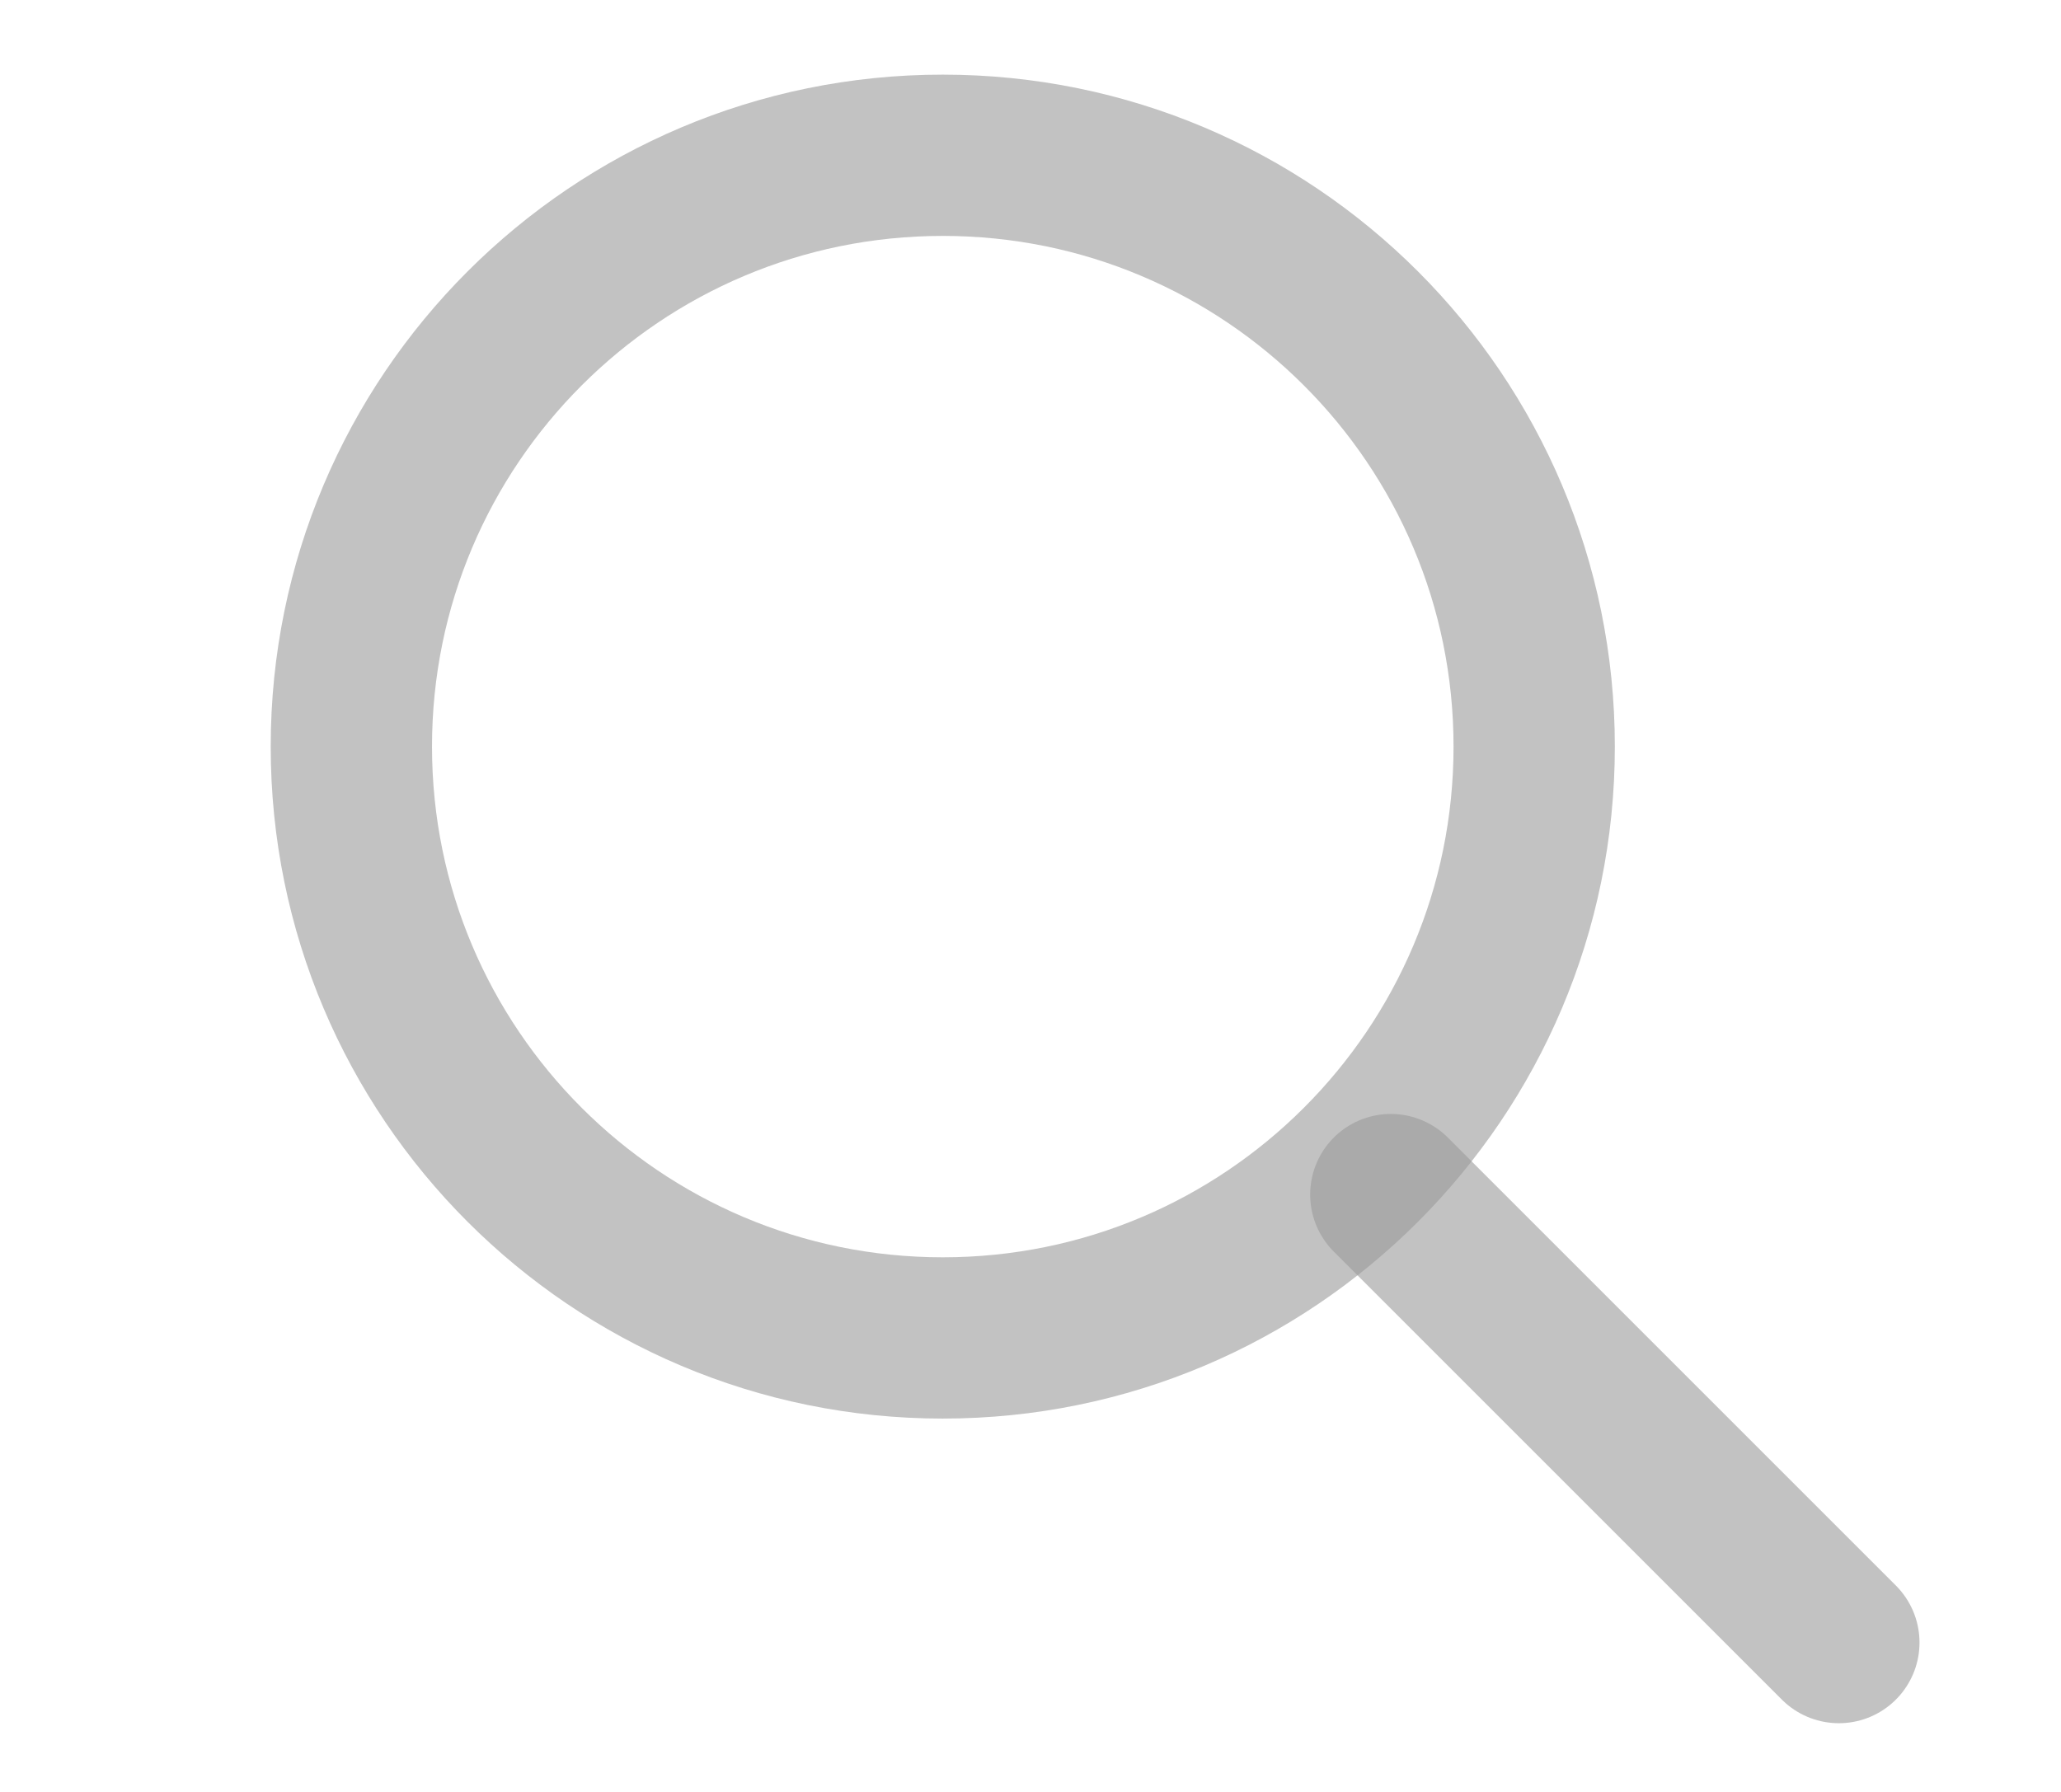
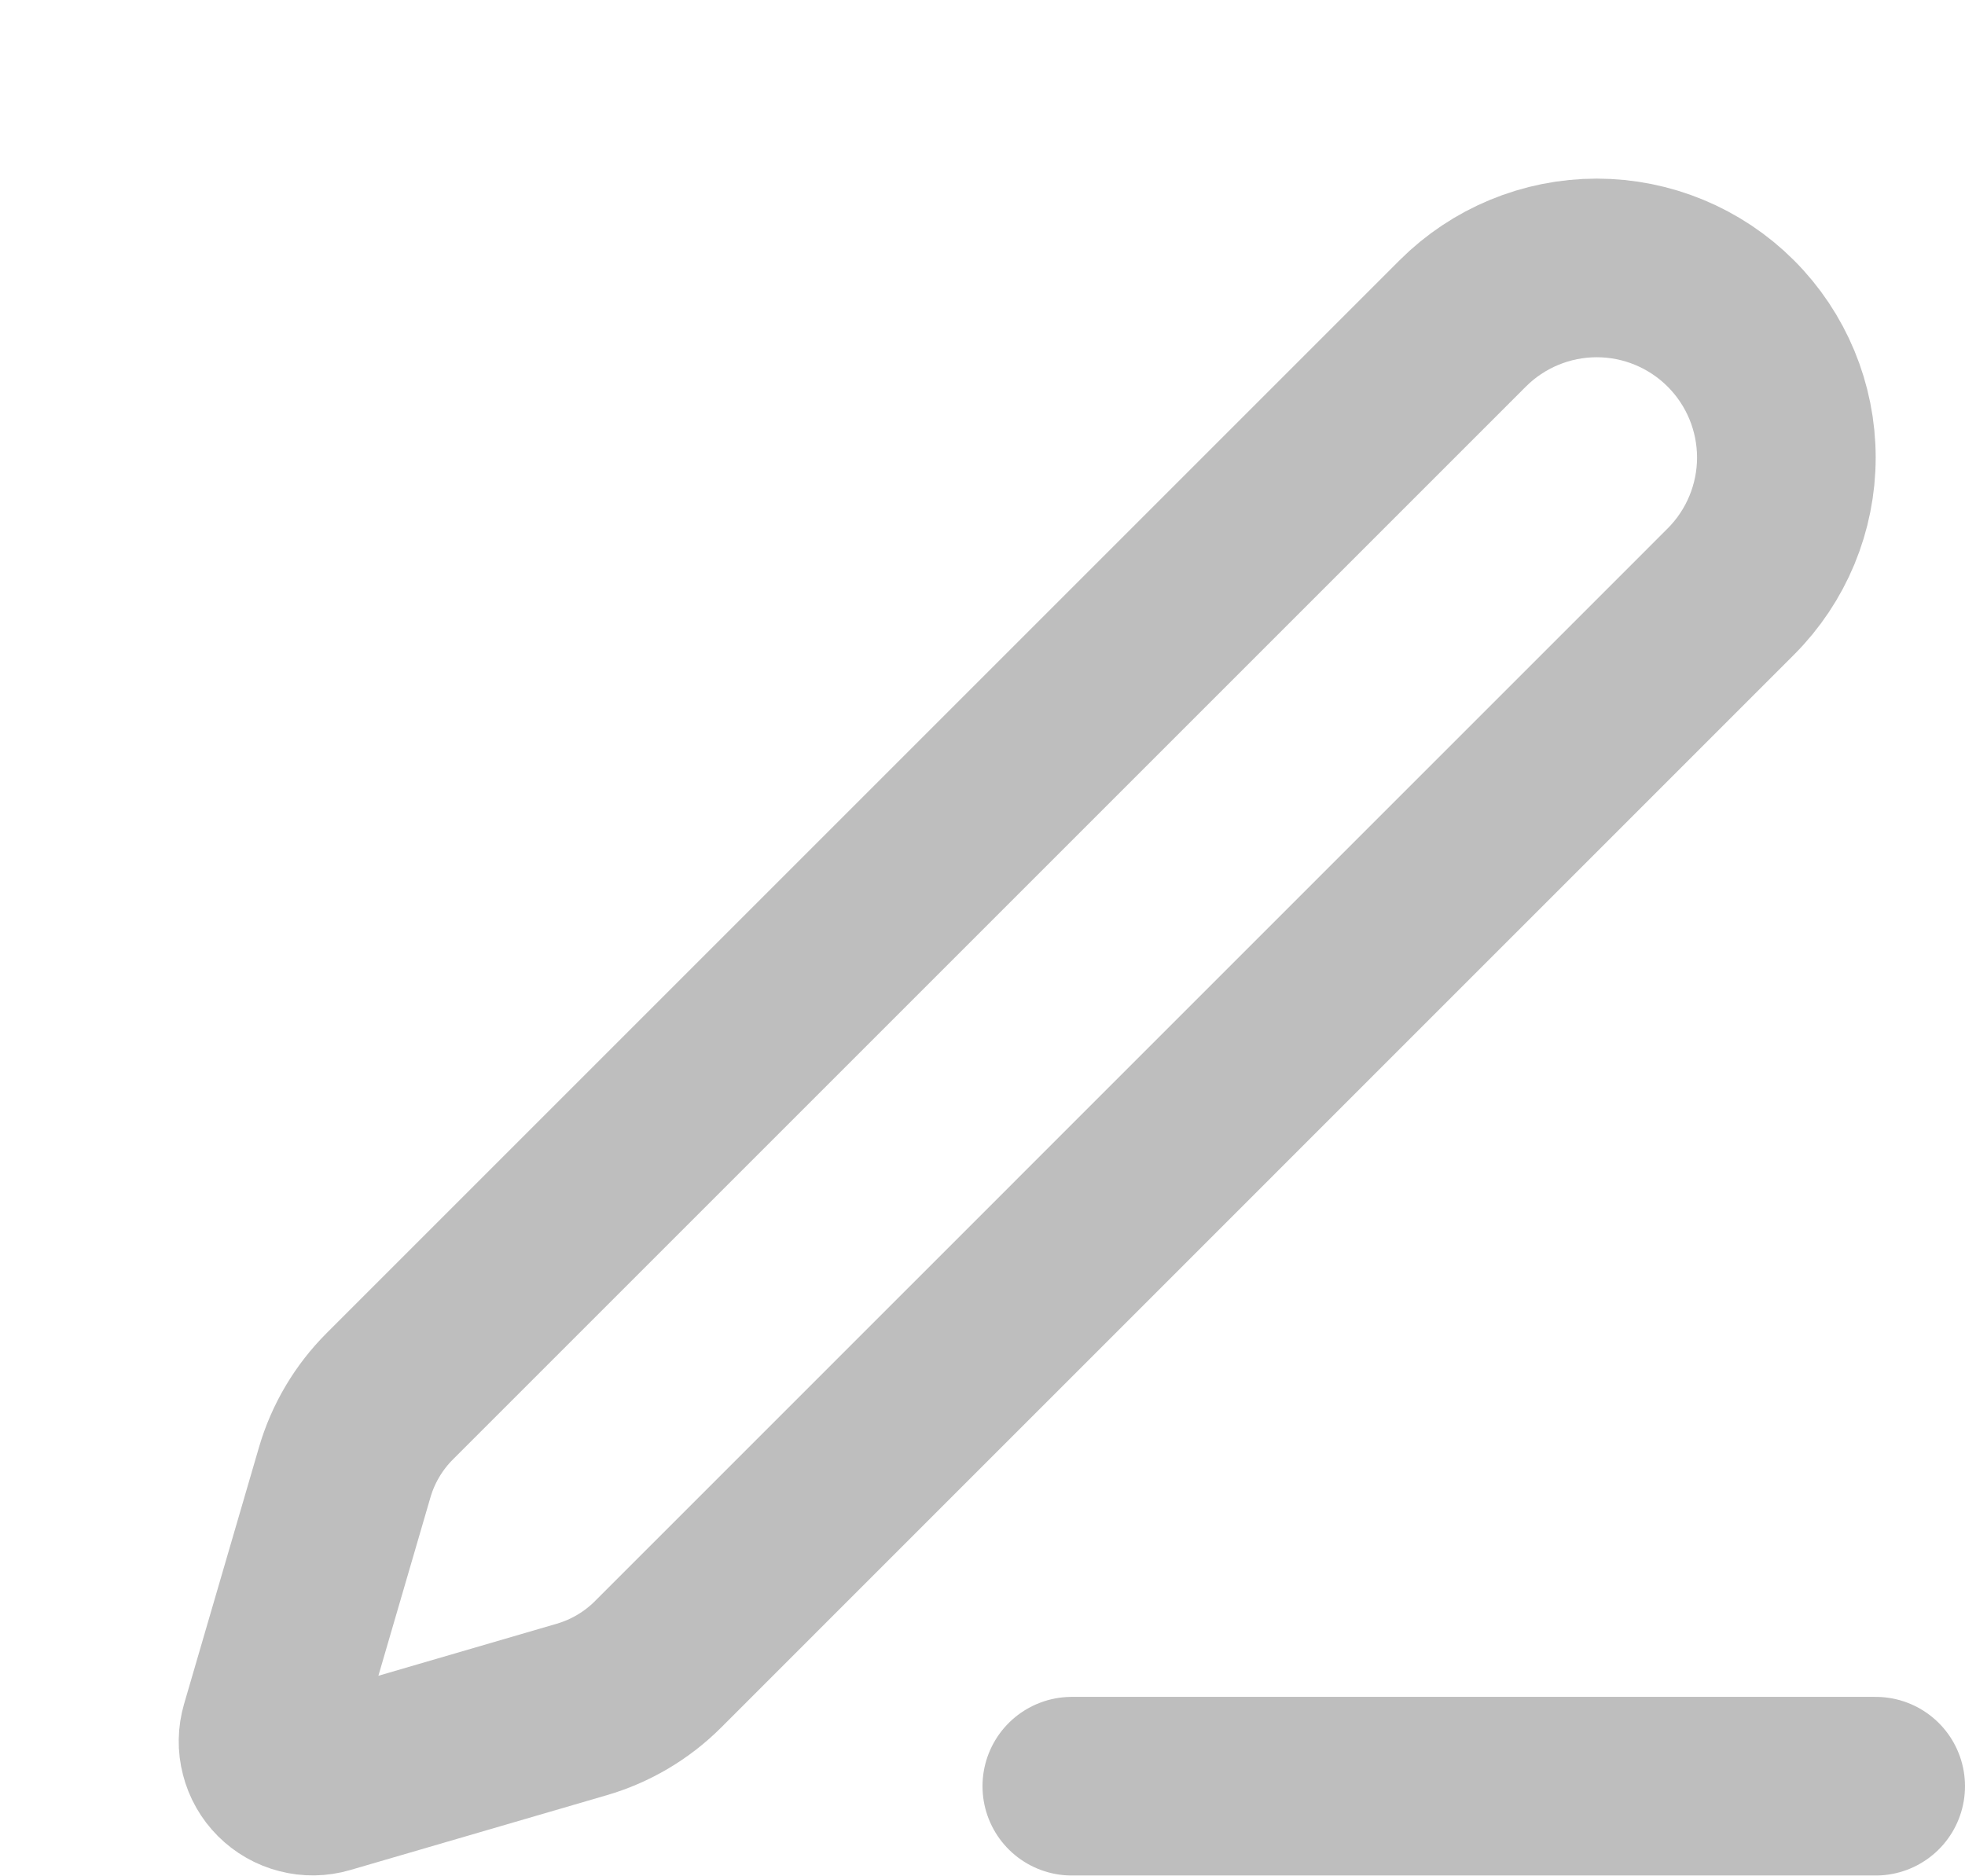
- <svg xmlns="http://www.w3.org/2000/svg" width="23" height="20" viewBox="0 0 23 20" fill="none">
-   <circle cx="10.521" cy="8.333" r="6.6" stroke="#999999" stroke-opacity="0.6" stroke-width="1.8" />
-   <path d="M20.521 18.333L15.521 13.333" stroke="#999999" stroke-opacity="0.6" stroke-width="1.8" stroke-linecap="round" />
+ <svg xmlns="http://www.w3.org/2000/svg" width="22" height="21" viewBox="0 0 22 21" fill="none">
+   <path d="M12 20H21M16.376 3.622C16.774 3.224 17.314 3 17.877 3C18.44 3 18.98 3.224 19.378 3.622C19.776 4.02 20 4.56 20 5.123C20 5.686 19.776 6.226 19.378 6.624L7.368 18.635C7.13 18.873 6.836 19.047 6.513 19.141L3.641 19.979C3.555 20.004 3.464 20.006 3.377 19.983C3.29 19.961 3.211 19.916 3.147 19.852C3.084 19.789 3.039 19.71 3.017 19.623C2.994 19.536 2.996 19.445 3.021 19.359L3.859 16.487C3.953 16.164 4.127 15.871 4.365 15.633L16.376 3.622Z" stroke="#999999" stroke-opacity="0.64" stroke-width="2" stroke-linecap="round" stroke-linejoin="round" />
</svg>
